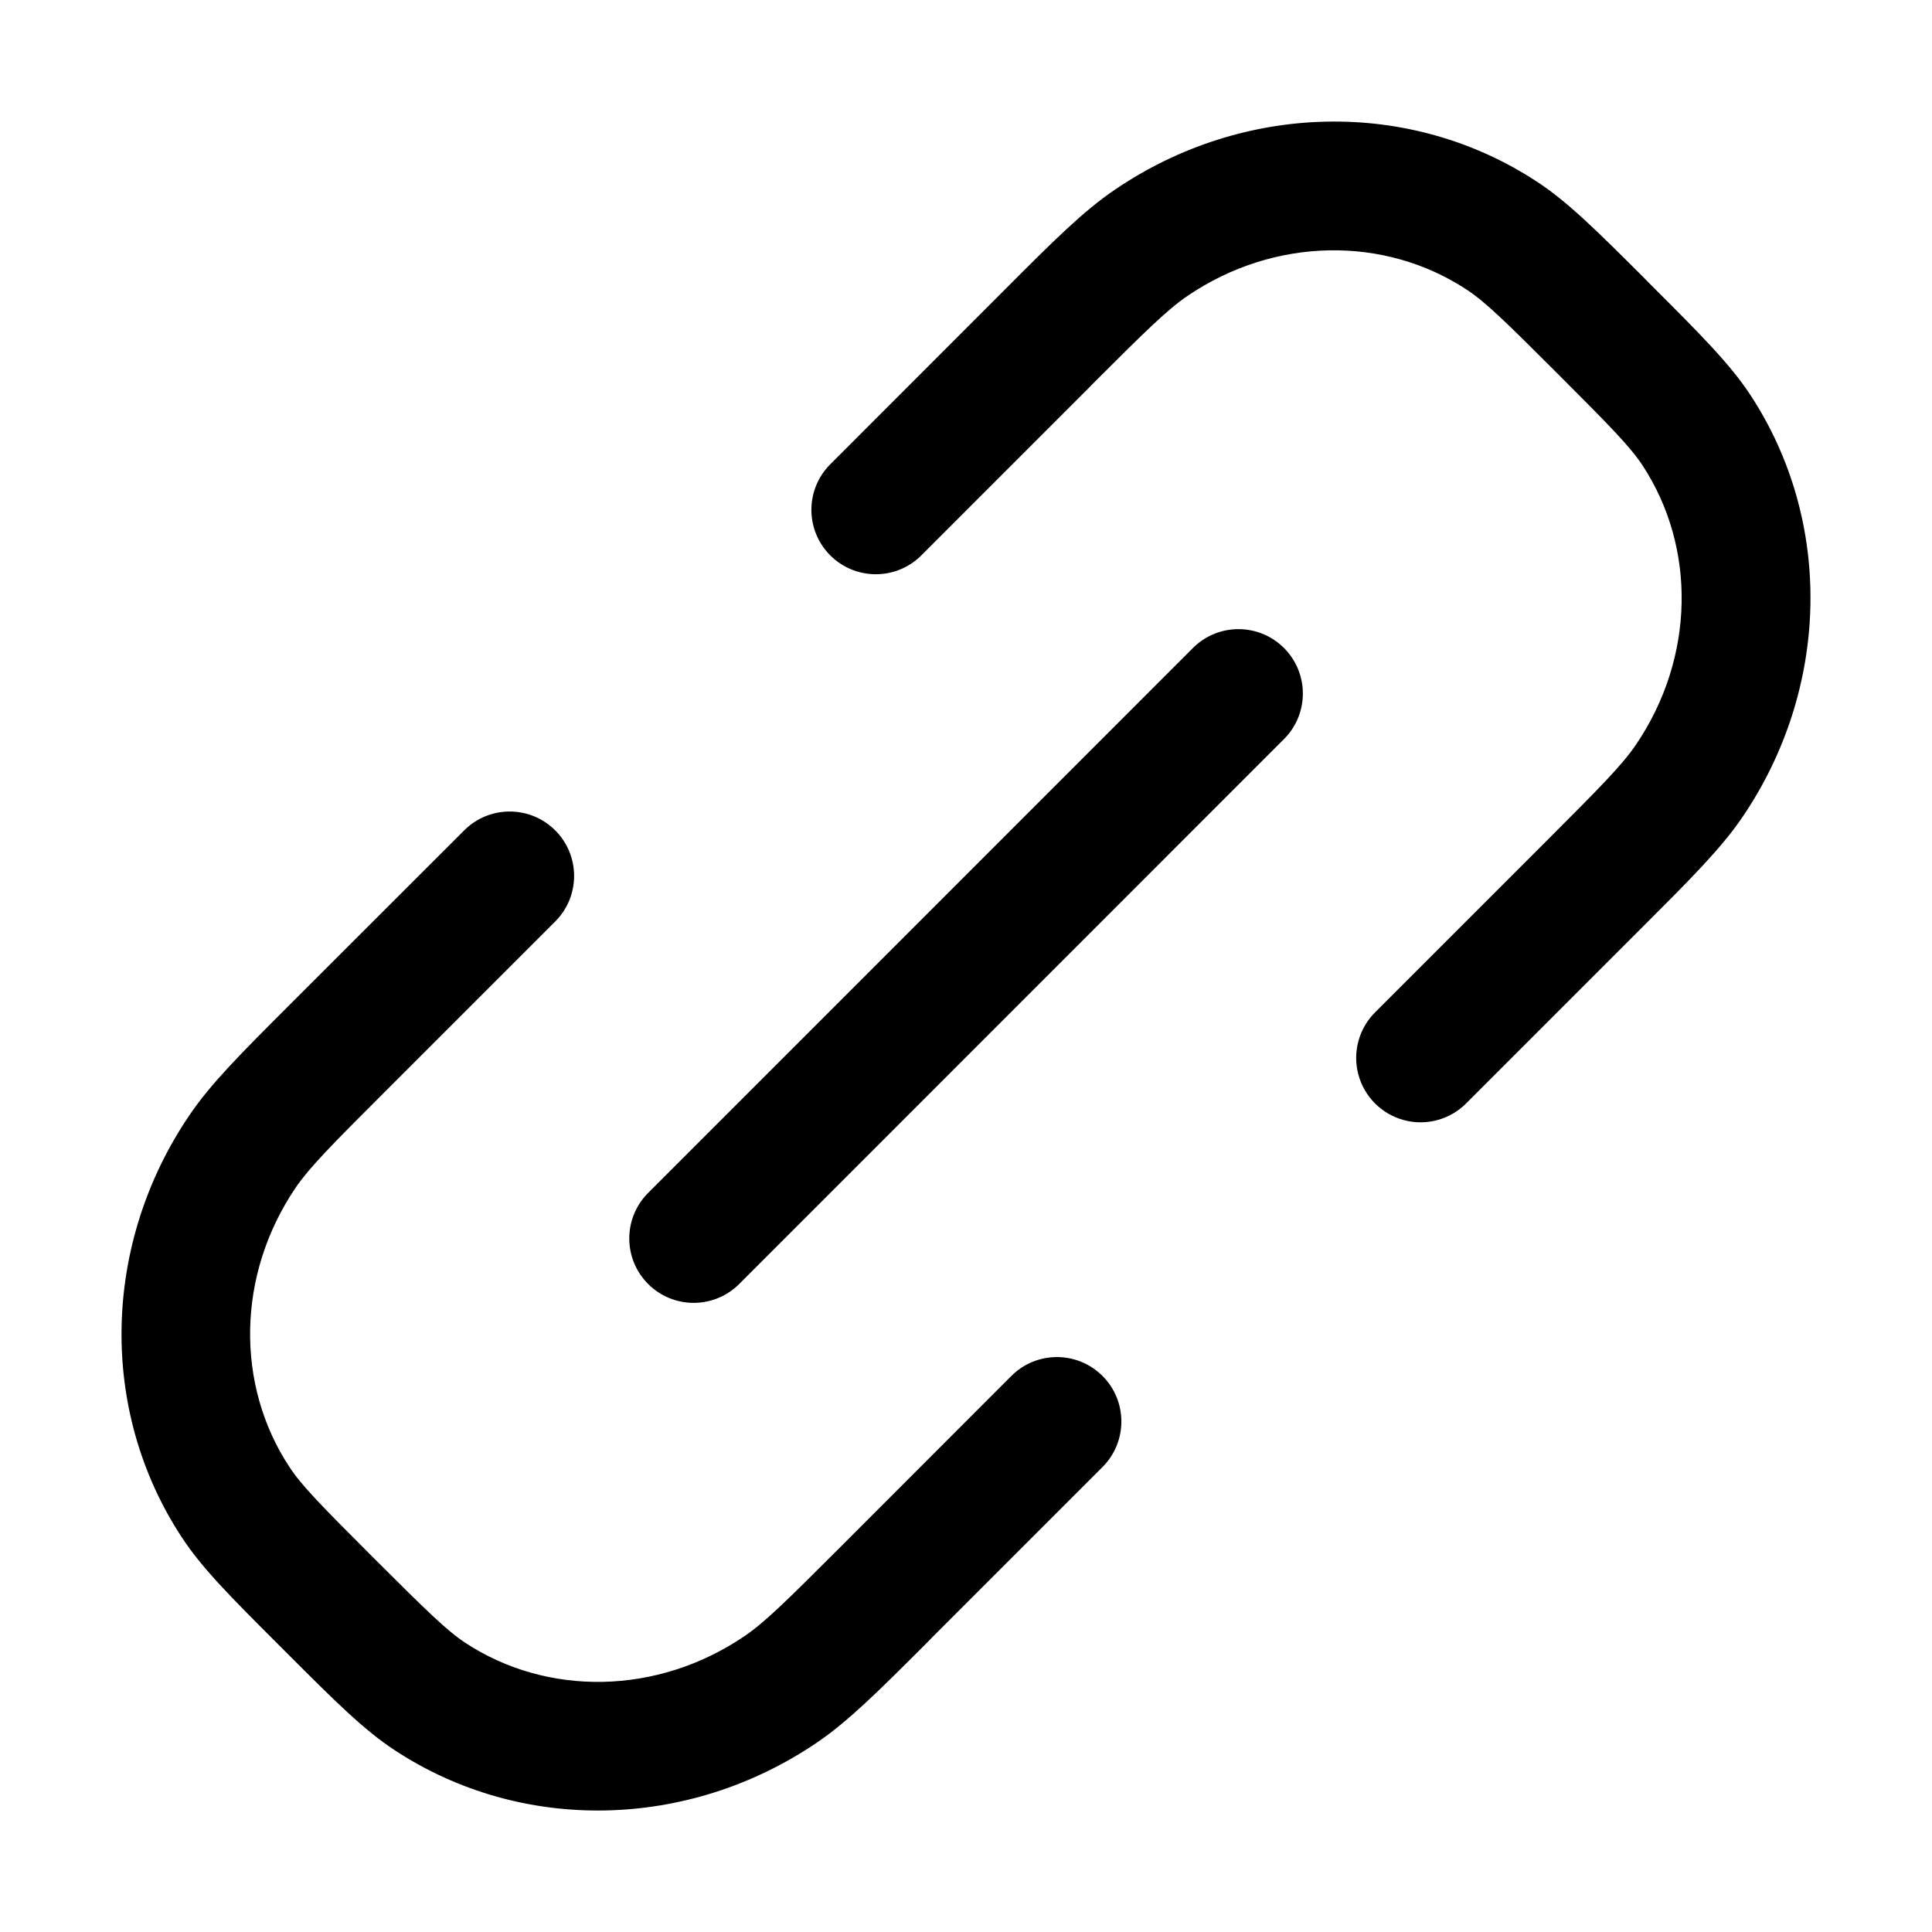
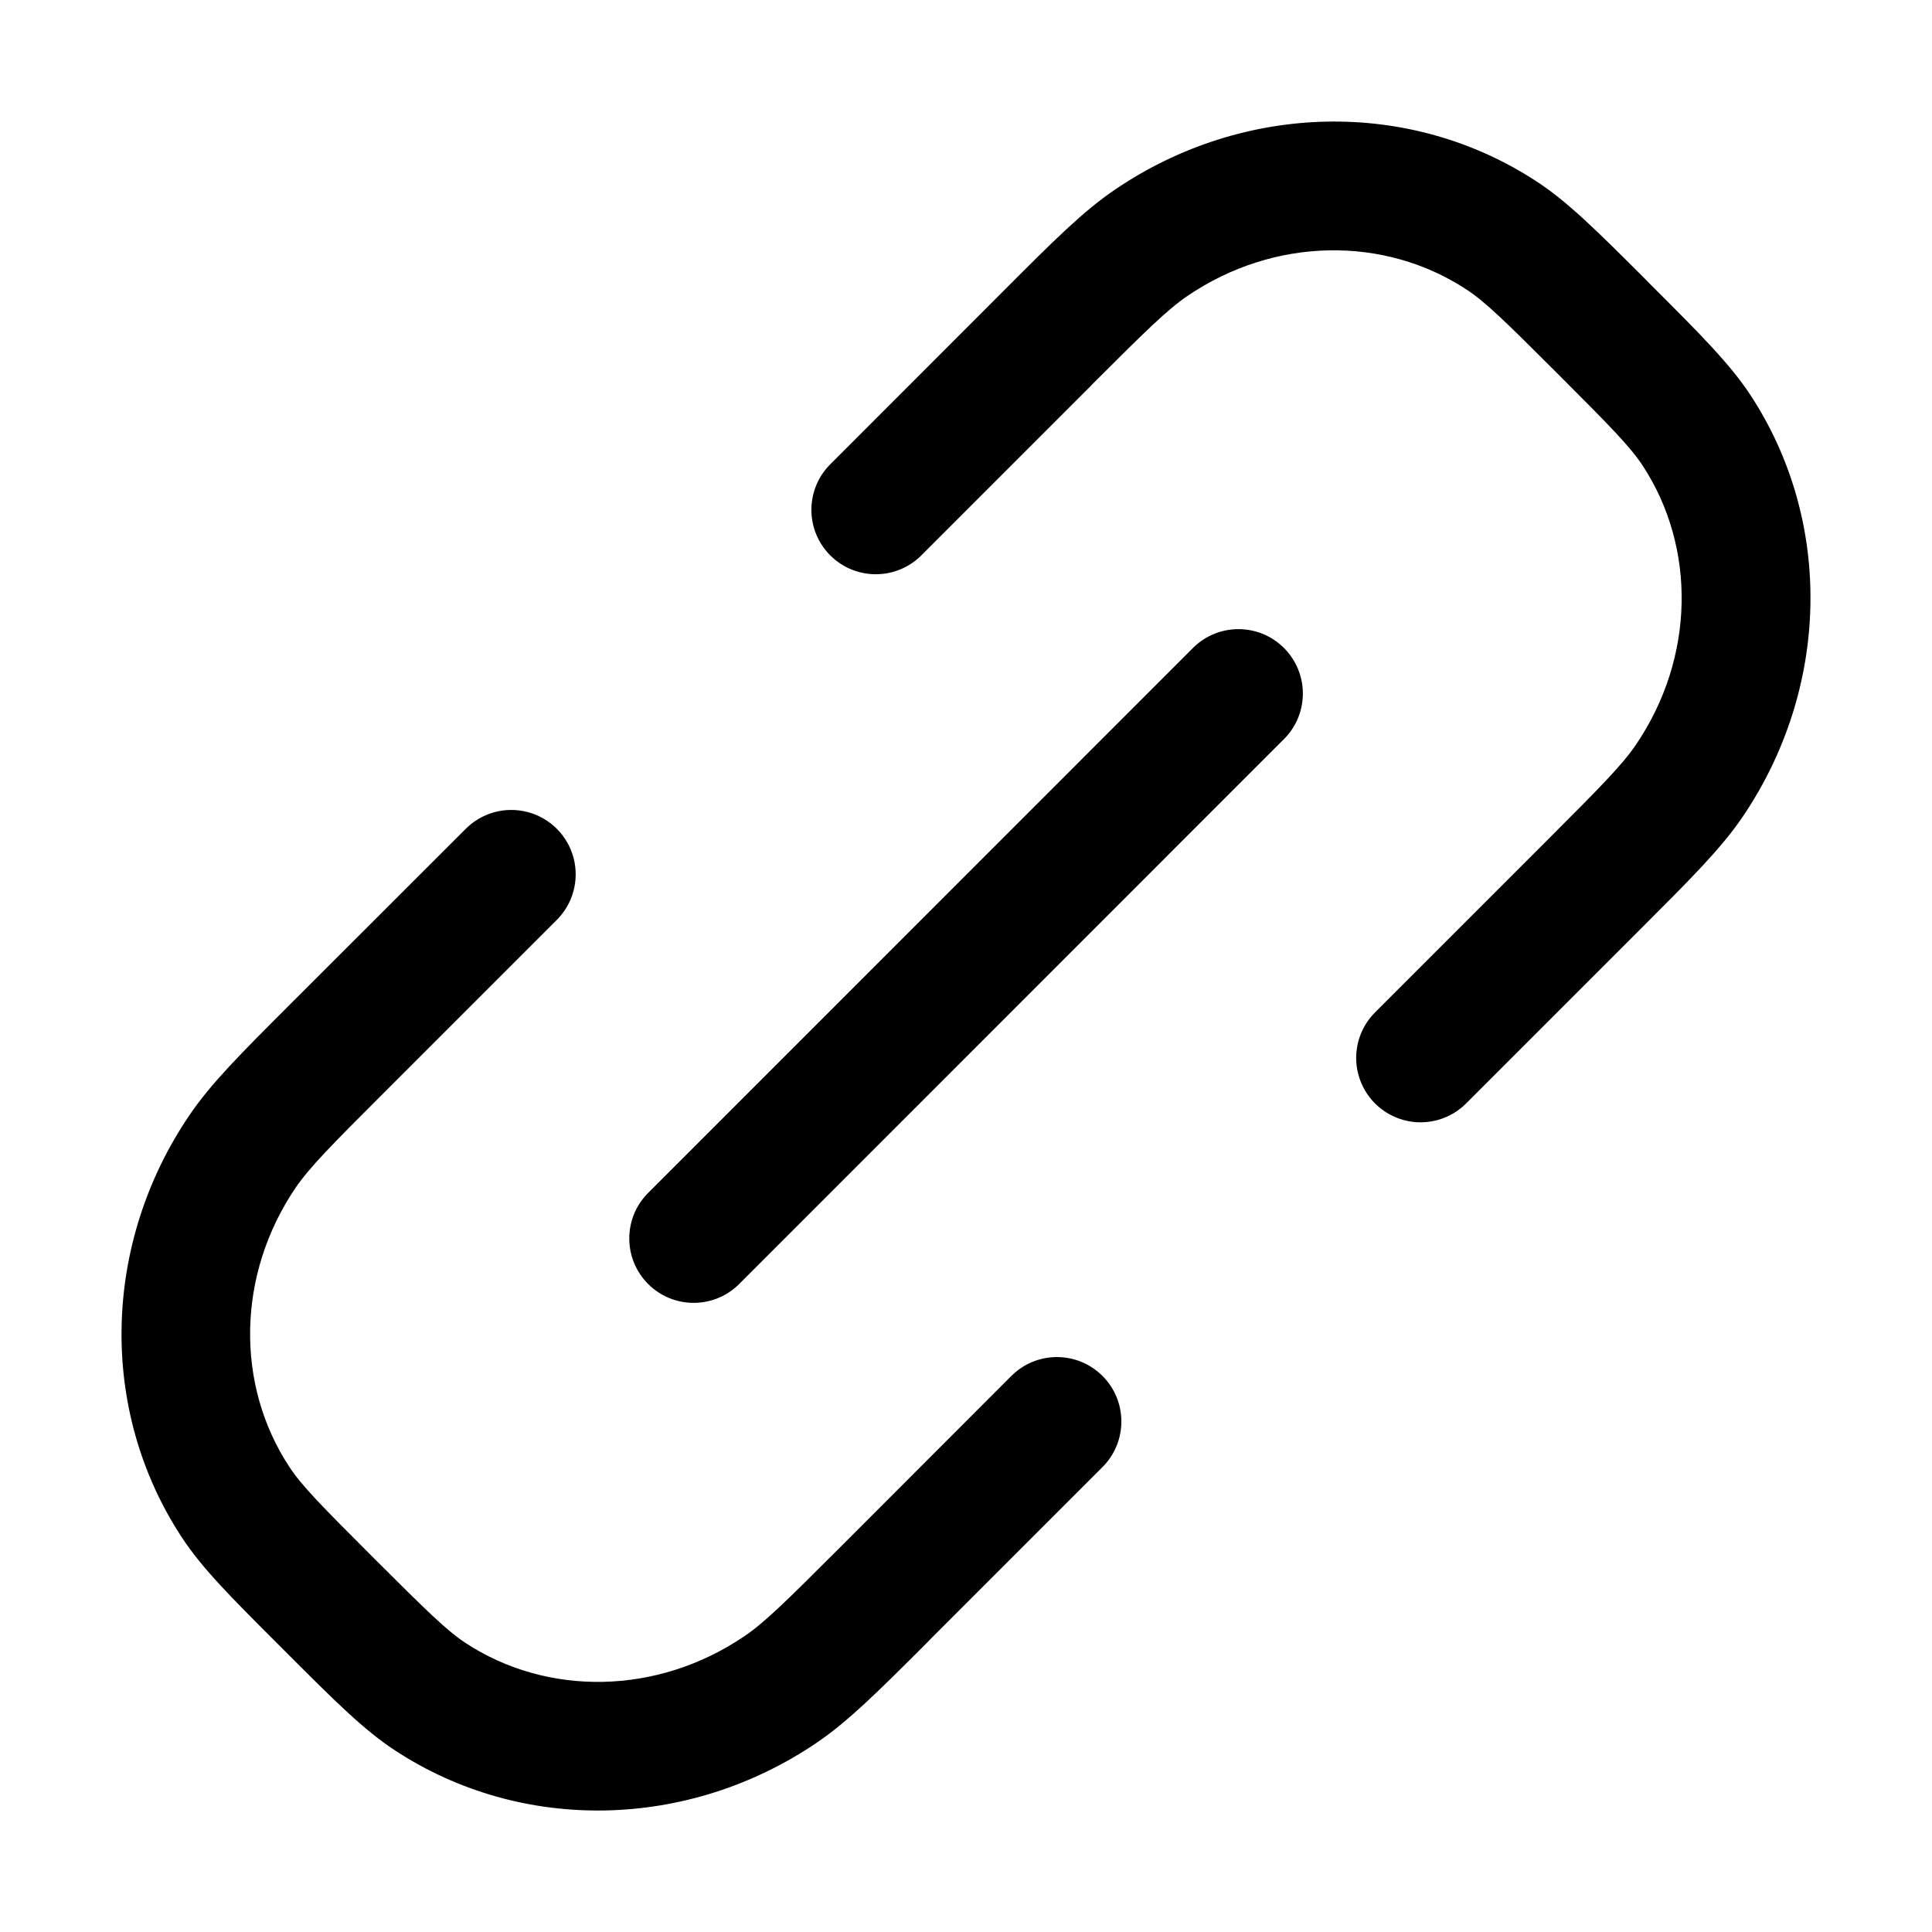
<svg xmlns="http://www.w3.org/2000/svg" width="15" height="15" fill="none">
-   <path fill-rule="evenodd" clip-rule="evenodd" d="M2.285 7.765l-.043.043c-.37.37-.606.606-.771.85-.675.993-.71 2.287-.06 3.277.158.242.39.473.741.824l.045.045.044.044c.352.352.583.583.824.741.99.65 2.284.616 3.278-.06.243-.165.48-.401.849-.77l.043-.044L8.56 11.39a.5.5 0 00-.708-.707l-1.325 1.326c-.427.427-.593.59-.747.694-.677.46-1.532.469-2.167.052-.144-.095-.298-.246-.71-.657-.412-.412-.563-.566-.657-.71-.418-.636-.409-1.491.05-2.168.106-.154.268-.32.695-.746l1.326-1.326a.5.5 0 00-.707-.707L2.285 7.765zm6.187-4.773c.427-.427.593-.589.747-.694.676-.46 1.532-.468 2.167-.05.144.094.298.244.71.656.412.412.562.566.657.71.417.636.408 1.49-.051 2.167-.105.155-.267.32-.694.747l-1.326 1.326a.5.5 0 10.707.707l1.326-1.326.043-.043c.37-.37.606-.606.771-.849.675-.994.71-2.288.06-3.278-.159-.241-.39-.472-.741-.823l-.045-.045-.044-.045c-.352-.351-.583-.582-.824-.74-.99-.651-2.284-.616-3.278.06-.243.164-.48.4-.849.77l-.043.043L6.44 3.611a.5.5 0 00.707.707l1.326-1.326zM5.026 9.268a.5.5 0 00.707.707l4.242-4.243a.5.5 0 00-.707-.707L5.026 9.268z" fill="currentColor" />
+   <path fill-rule="evenodd" clip-rule="evenodd" d="M2.285 7.765l-.043.043c-.37.37-.606.606-.771.85-.675.993-.71 2.287-.06 3.277.158.242.39.473.741.824l.045.045.044.044c.352.352.583.583.824.741.99.65 2.284.616 3.278-.06.243-.165.48-.401.849-.77l.043-.044L8.56 11.39a.5.5 0 10-.708-.707l-1.325 1.326c-.427.427-.593.59-.747.694-.677.46-1.532.469-2.167.052-.144-.095-.298-.246-.71-.657-.412-.412-.563-.566-.657-.71-.418-.636-.409-1.491.05-2.168.106-.154.268-.32.695-.746l1.326-1.326a.5.5 0 10-.707-.707L2.285 7.765zm6.187-4.773c.427-.427.593-.589.747-.694.676-.46 1.532-.468 2.167-.05.144.094.298.244.71.656.412.412.562.566.657.71.417.636.408 1.49-.051 2.167-.105.155-.267.32-.694.747l-1.326 1.326a.5.5 0 10.707.707l1.326-1.326.043-.043c.37-.37.606-.606.771-.849.675-.994.71-2.288.06-3.278-.159-.241-.39-.472-.741-.823l-.045-.045-.044-.045c-.352-.351-.583-.582-.824-.74-.99-.651-2.284-.616-3.278.06-.243.164-.48.4-.849.77l-.043.043L6.44 3.611a.5.5 0 00.707.707l1.326-1.326zM5.026 9.268a.5.5 0 00.707.707l4.242-4.243a.5.5 0 00-.707-.707L5.026 9.268z" fill="currentColor" />
</svg>
